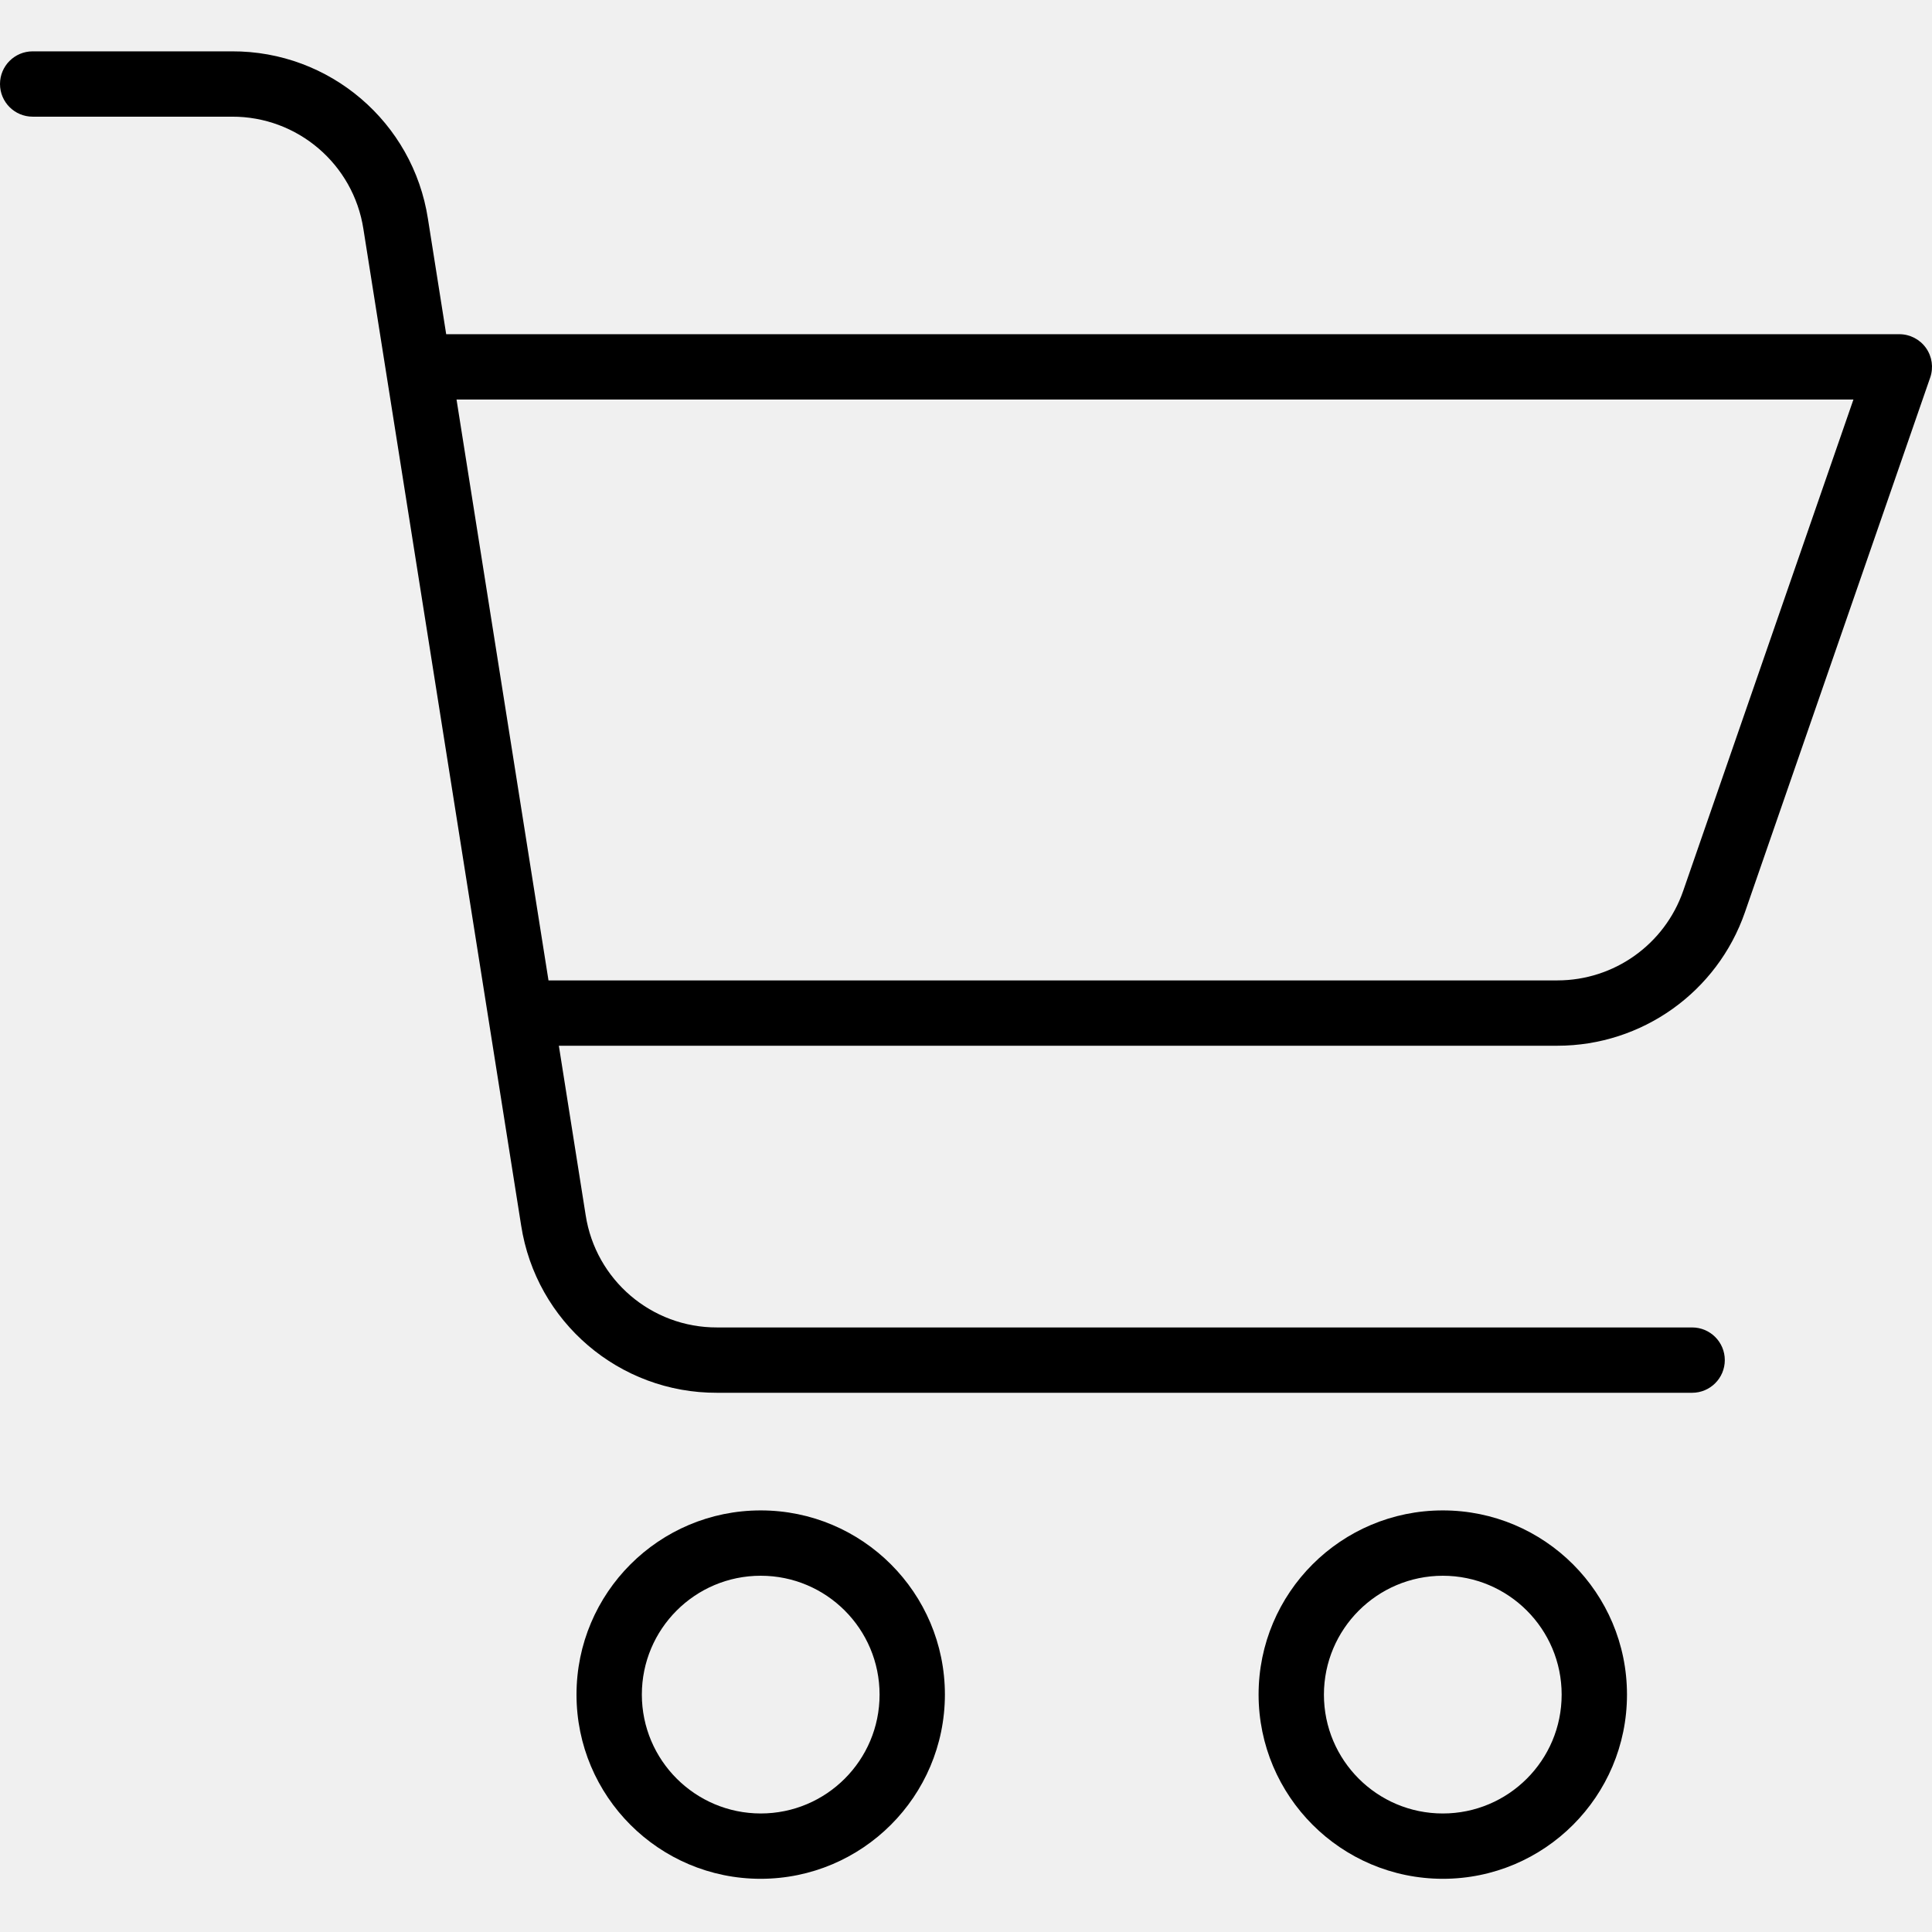
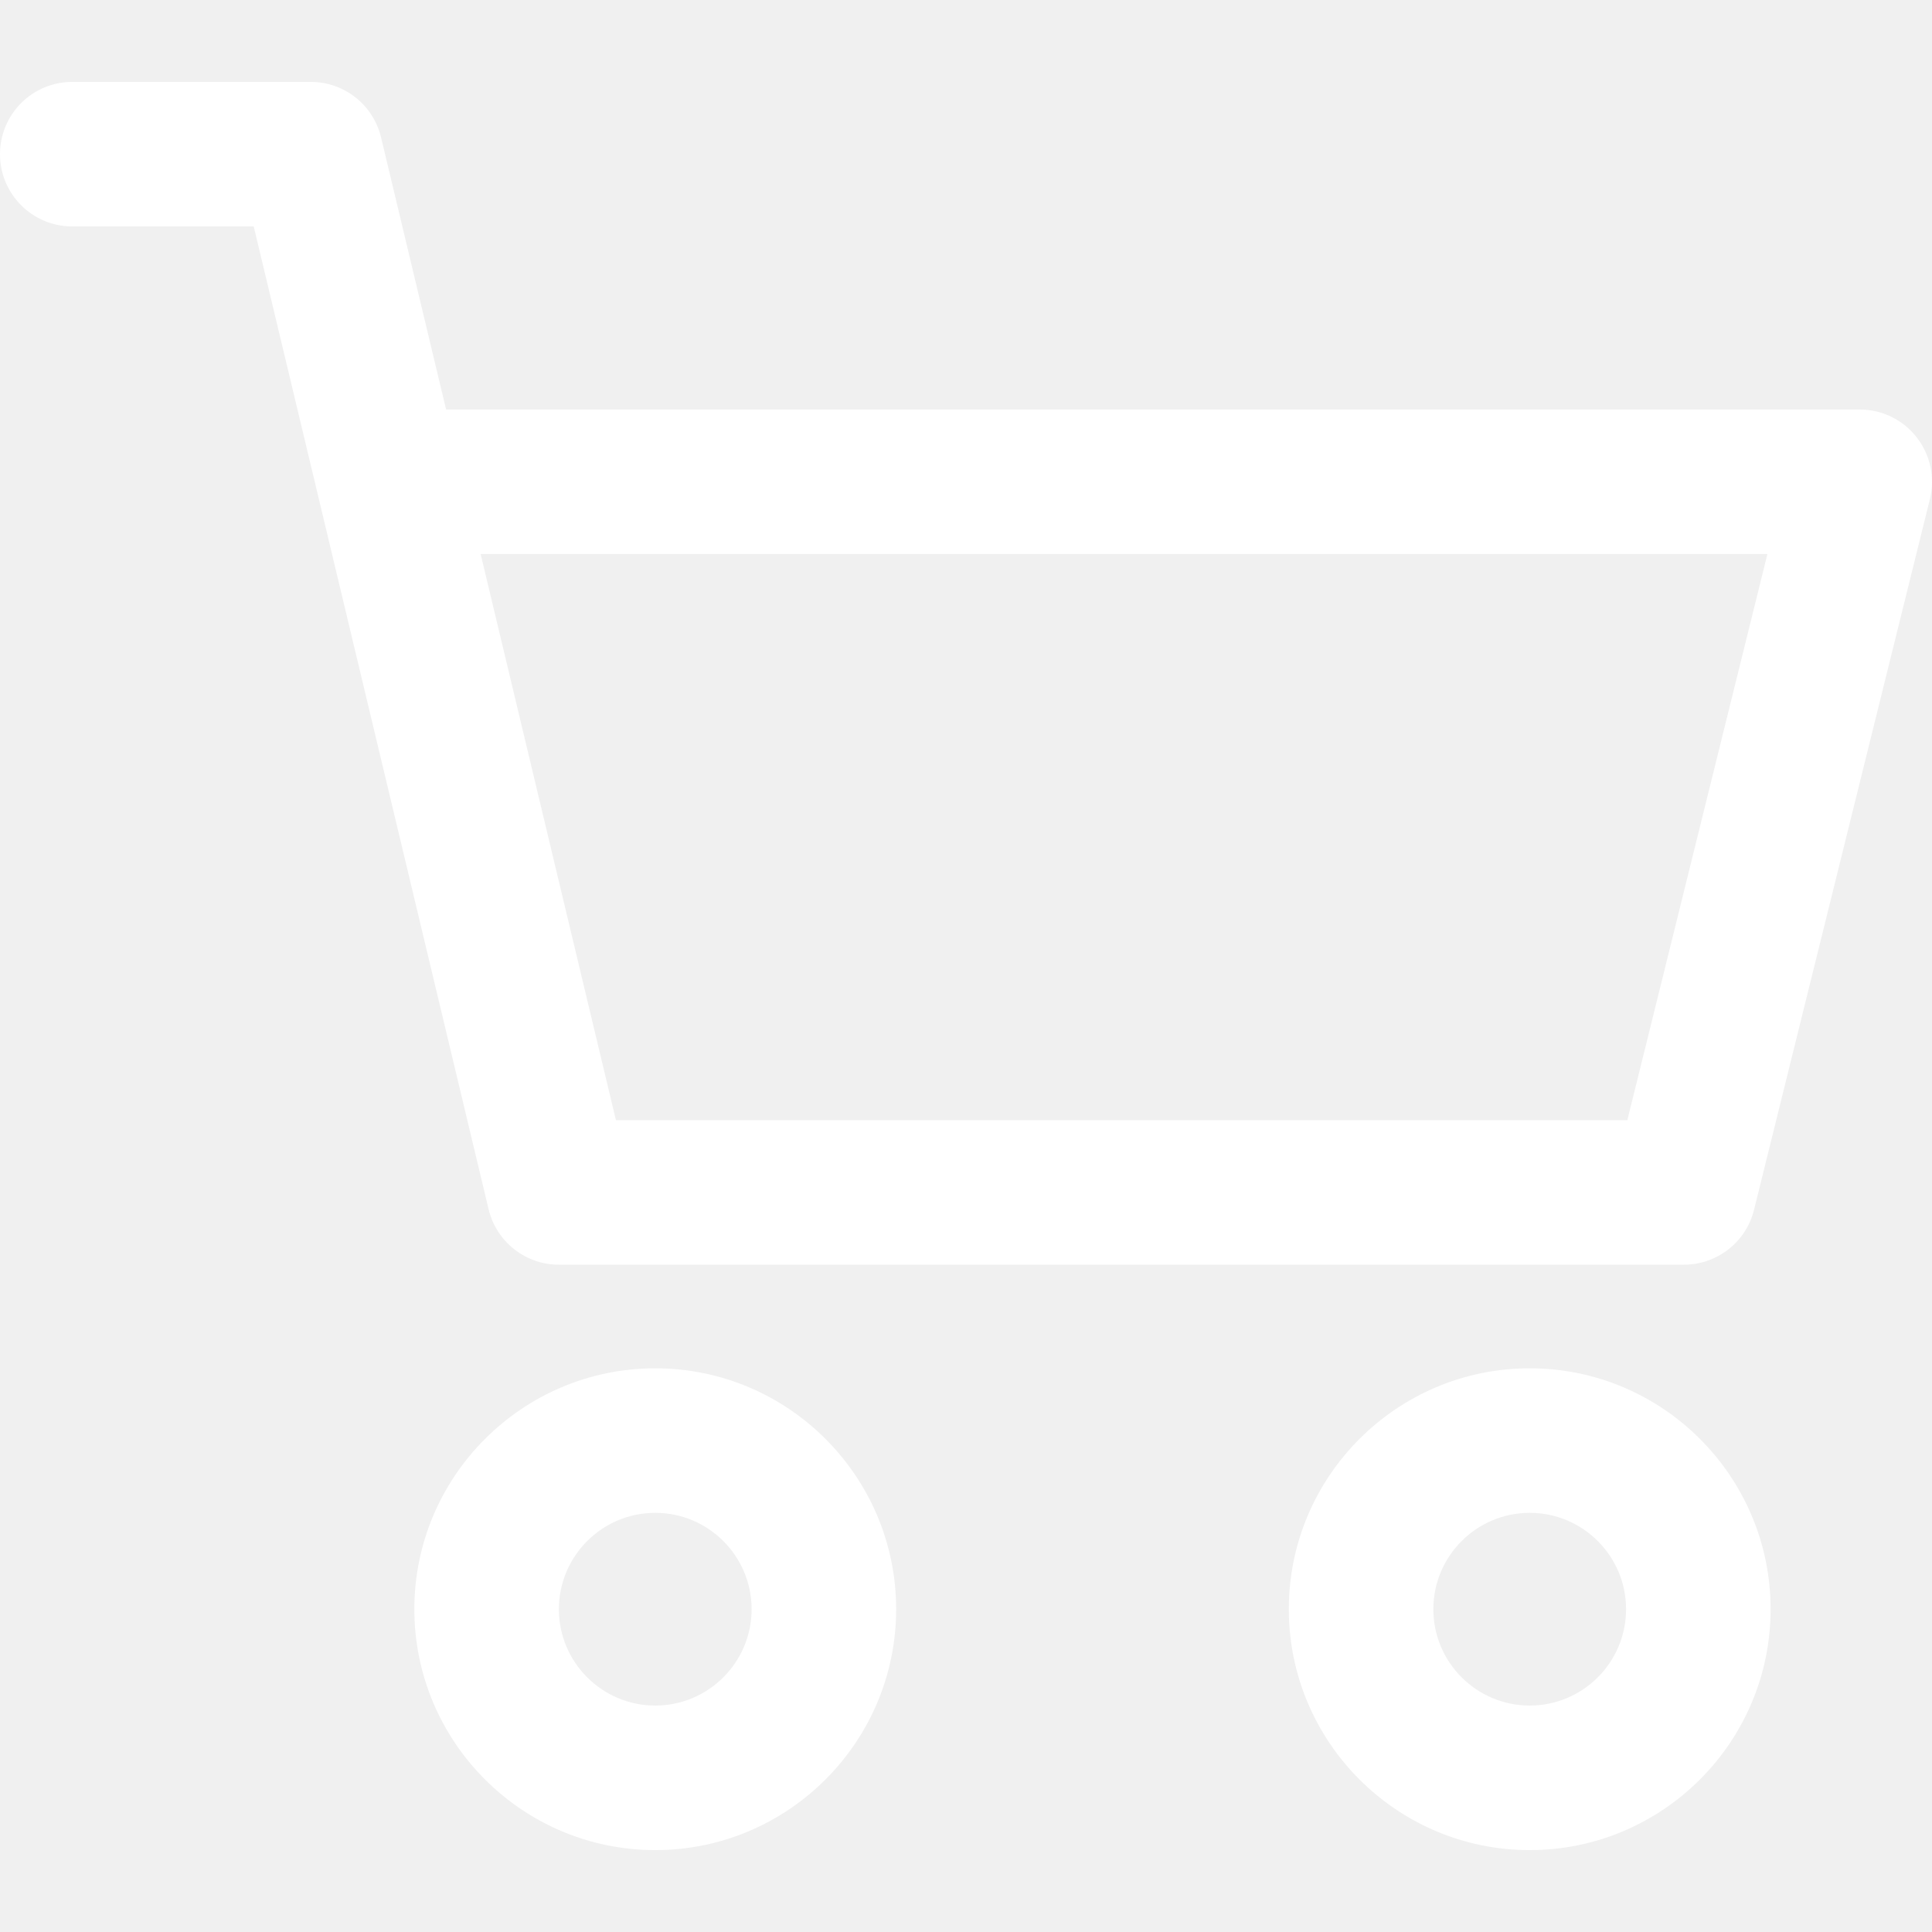
- <svg xmlns="http://www.w3.org/2000/svg" height="414pt" viewBox="0 -11 414.002 414" width="414pt">
-   <path d="m202.48 352.133c0-21.801-17.672-39.473-39.469-39.473-21.801 0-39.473 17.672-39.473 39.469 0 21.801 17.672 39.473 39.473 39.473 21.785-.023 39.445-17.68 39.469-39.469zm-64.941 0c0-14.07 11.402-25.473 25.473-25.473 14.066 0 25.469 11.402 25.469 25.469 0 14.07-11.402 25.473-25.469 25.473-14.062-.016-25.457-11.41-25.473-25.469zm0 0" />
-   <path d="m309.168 391.602c21.801.004 39.473-17.668 39.473-39.469.004-21.801-17.668-39.473-39.469-39.473s-39.473 17.672-39.473 39.473c.027 21.785 17.68 39.441 39.469 39.469zm0-64.941c14.066 0 25.473 11.402 25.473 25.469.004 14.066-11.402 25.473-25.469 25.473s-25.473-11.402-25.473-25.469c.016-14.059 11.41-25.453 25.469-25.473zm0 0" />
-   <path d="m7 14h42.699c14.051-.055 26.031 10.176 28.172 24.066l33.801 213.512c3.191 20.703 21.051 35.957 42 35.875h208.93c3.863 0 7-3.137 7-7 0-3.867-3.137-7-7-7h-208.93c-14.051.055-26.031-10.18-28.172-24.066l-5.746-36.301h213.98c18.117-.008 34.242-11.484 40.18-28.598l39.699-114.578c.746-2.141.406-4.508-.906-6.355-1.316-1.844-3.441-2.941-5.707-2.941h-311.387l-3.914-24.738c-3.191-20.703-21.051-35.957-42-35.875h-42.699c-3.867 0-7 3.137-7 7 0 3.867 3.133 7 7 7zm390.164 60.617-36.477 105.285c-3.984 11.48-14.801 19.18-26.953 19.184h-216.199l-19.707-124.473zm0 0" />
+ <svg xmlns="http://www.w3.org/2000/svg" version="1.1" id="Capa_1" x="0px" y="0px" viewBox="0 0 511.997 511.997" style="enable-background:new 0 0 511.997 511.997;" xml:space="preserve" fill="#fff">
+   <g>
+     <g>
+       <path d="M405.387,362.612c-35.202,0-63.84,28.639-63.84,63.84s28.639,63.84,63.84,63.84s63.84-28.639,63.84-63.84    S440.588,362.612,405.387,362.612z M405.387,451.988c-14.083,0-25.536-11.453-25.536-25.536s11.453-25.536,25.536-25.536    c14.083,0,25.536,11.453,25.536,25.536S419.47,451.988,405.387,451.988z" />
+     </g>
+   </g>
+   <g>
+     <g>
+       <path d="M507.927,115.875c-3.626-4.641-9.187-7.348-15.079-7.348H118.22l-17.237-72.12c-2.062-8.618-9.768-14.702-18.629-14.702    H19.152C8.574,21.704,0,30.278,0,40.856s8.574,19.152,19.152,19.152h48.085l62.244,260.443    c2.062,8.625,9.768,14.702,18.629,14.702h298.135c8.804,0,16.477-6.001,18.59-14.543l46.604-188.329    C512.849,126.562,511.553,120.516,507.927,115.875z M431.261,296.85H163.227l-35.853-150.019h341.003L431.261,296.85z" />
+     </g>
+   </g>
+   <g>
+     <g>
+       <path d="M173.646,362.612c-35.202,0-63.84,28.639-63.84,63.84s28.639,63.84,63.84,63.84s63.84-28.639,63.84-63.84    S208.847,362.612,173.646,362.612z M173.646,451.988c-14.083,0-25.536-11.453-25.536-25.536s11.453-25.536,25.536-25.536    s25.536,11.453,25.536,25.536S187.729,451.988,173.646,451.988z" />
+     </g>
+   </g>
</svg>
